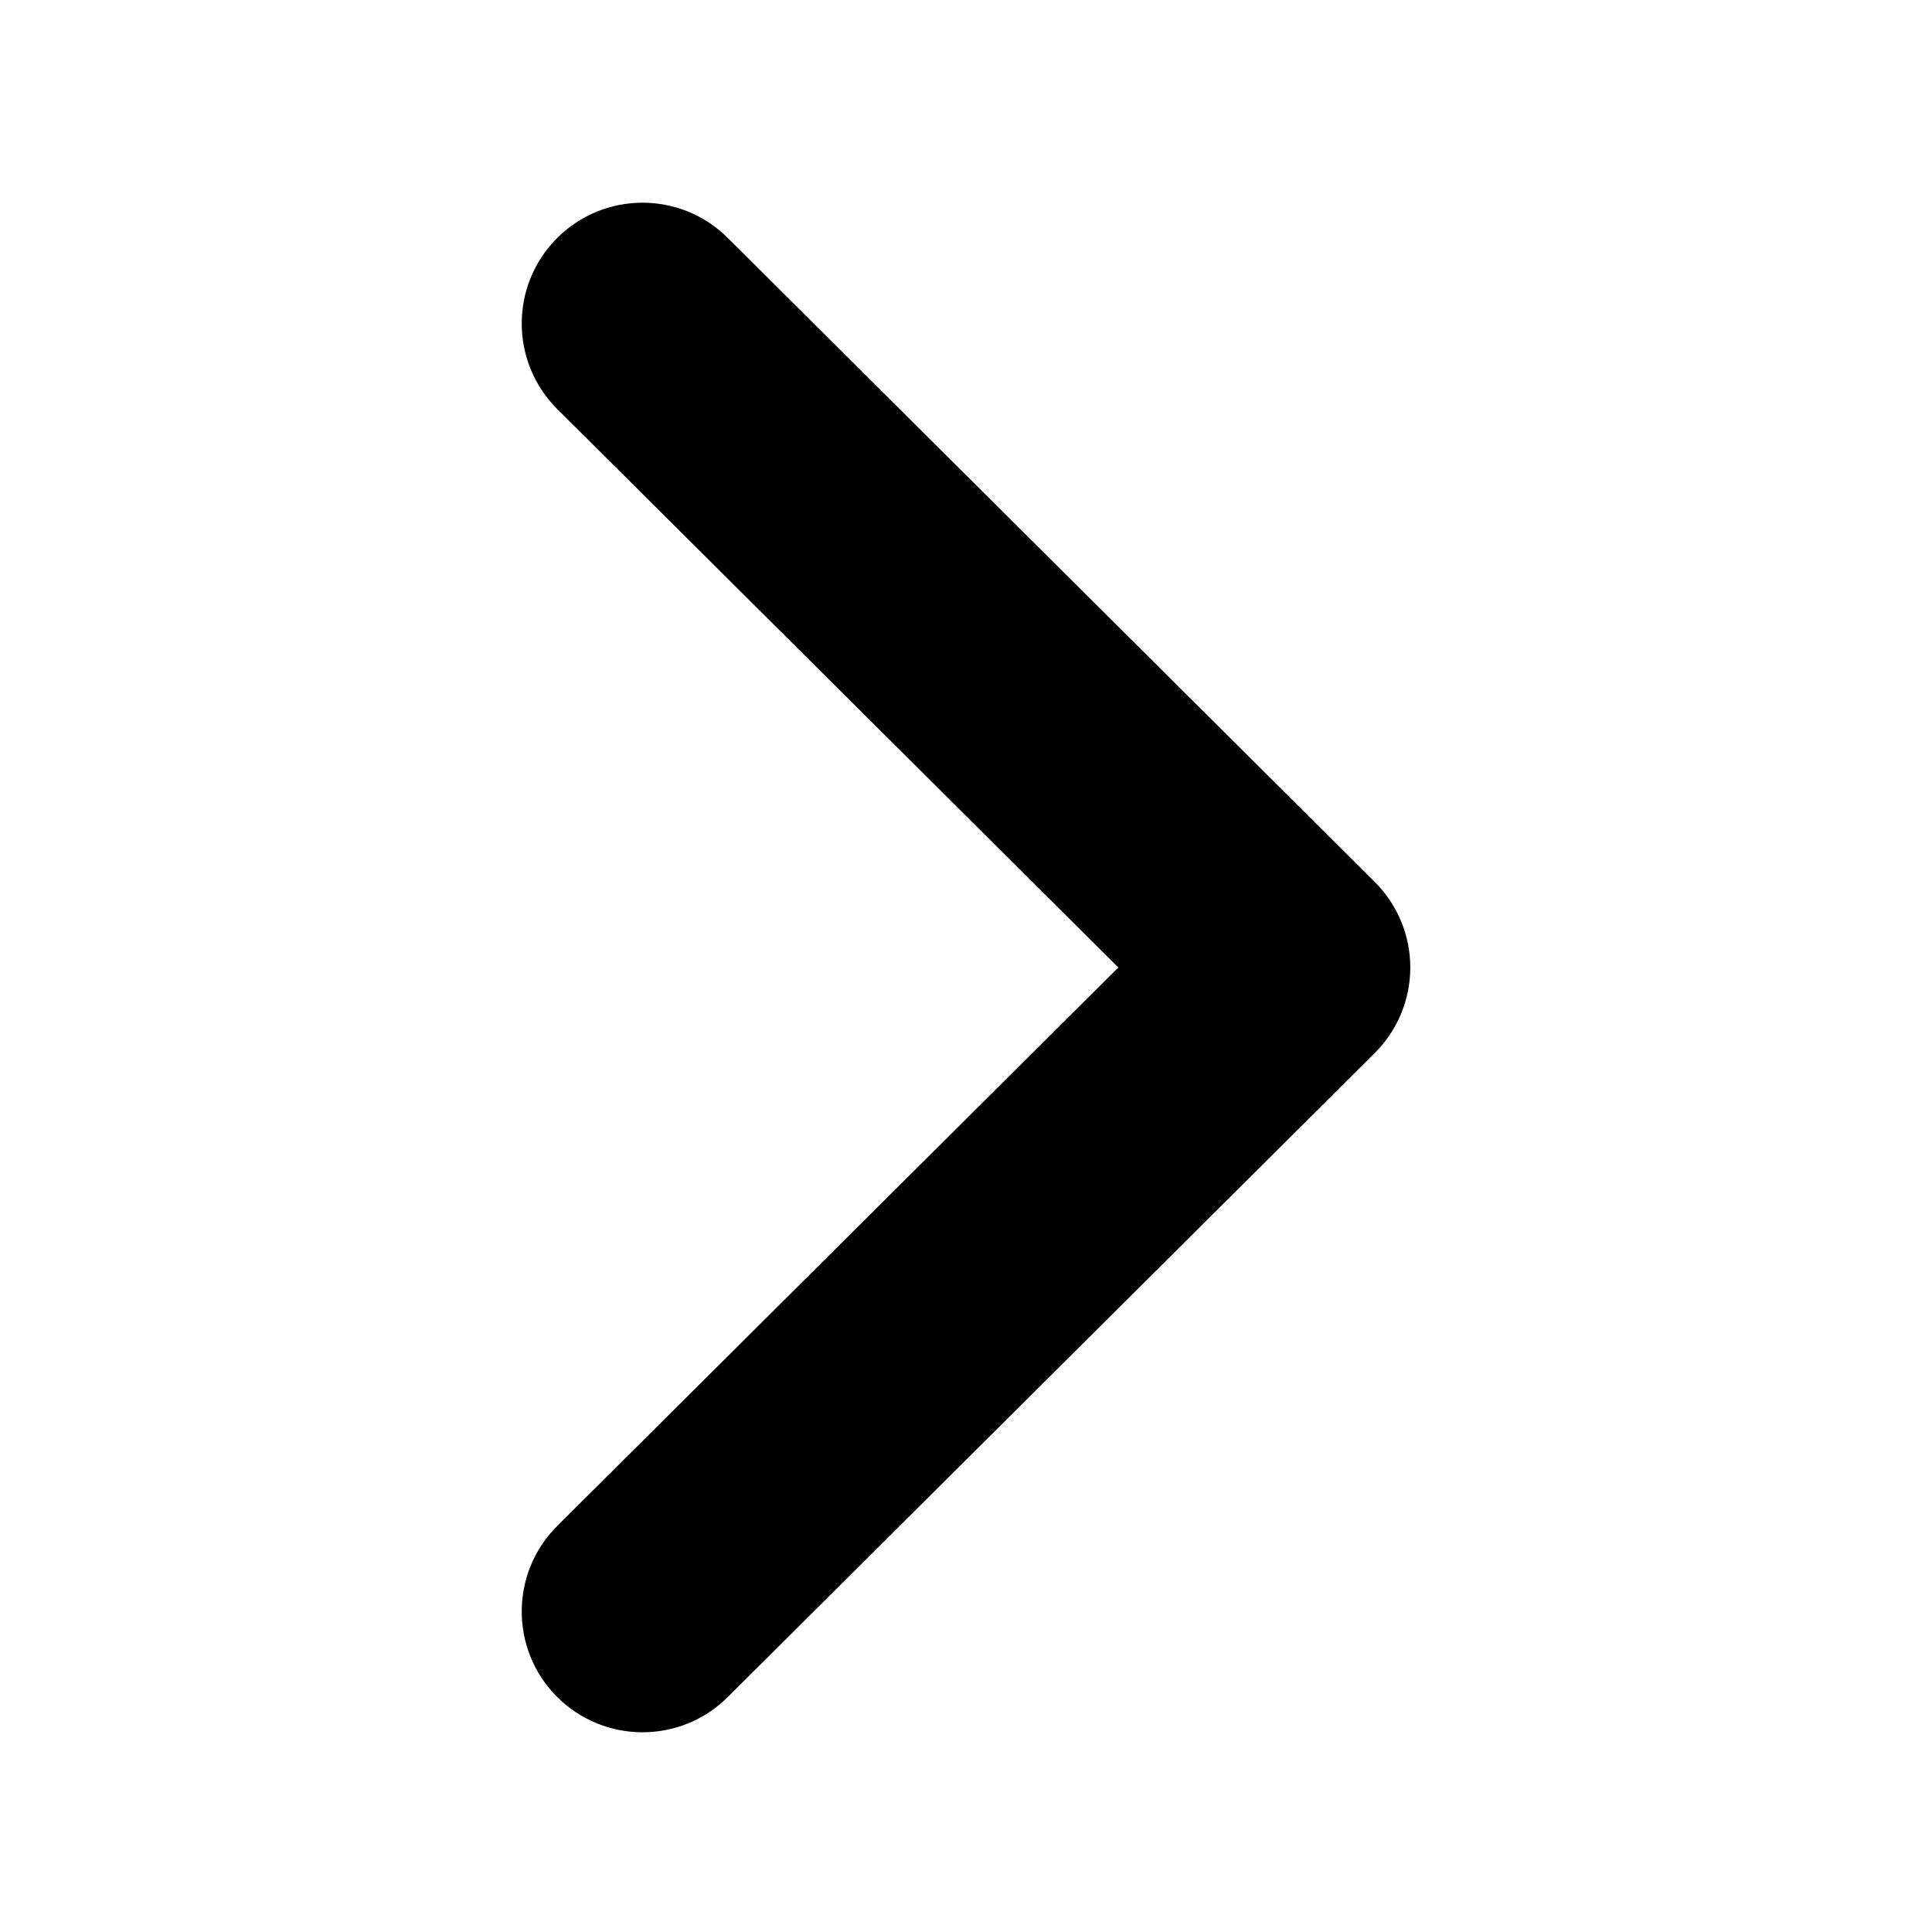
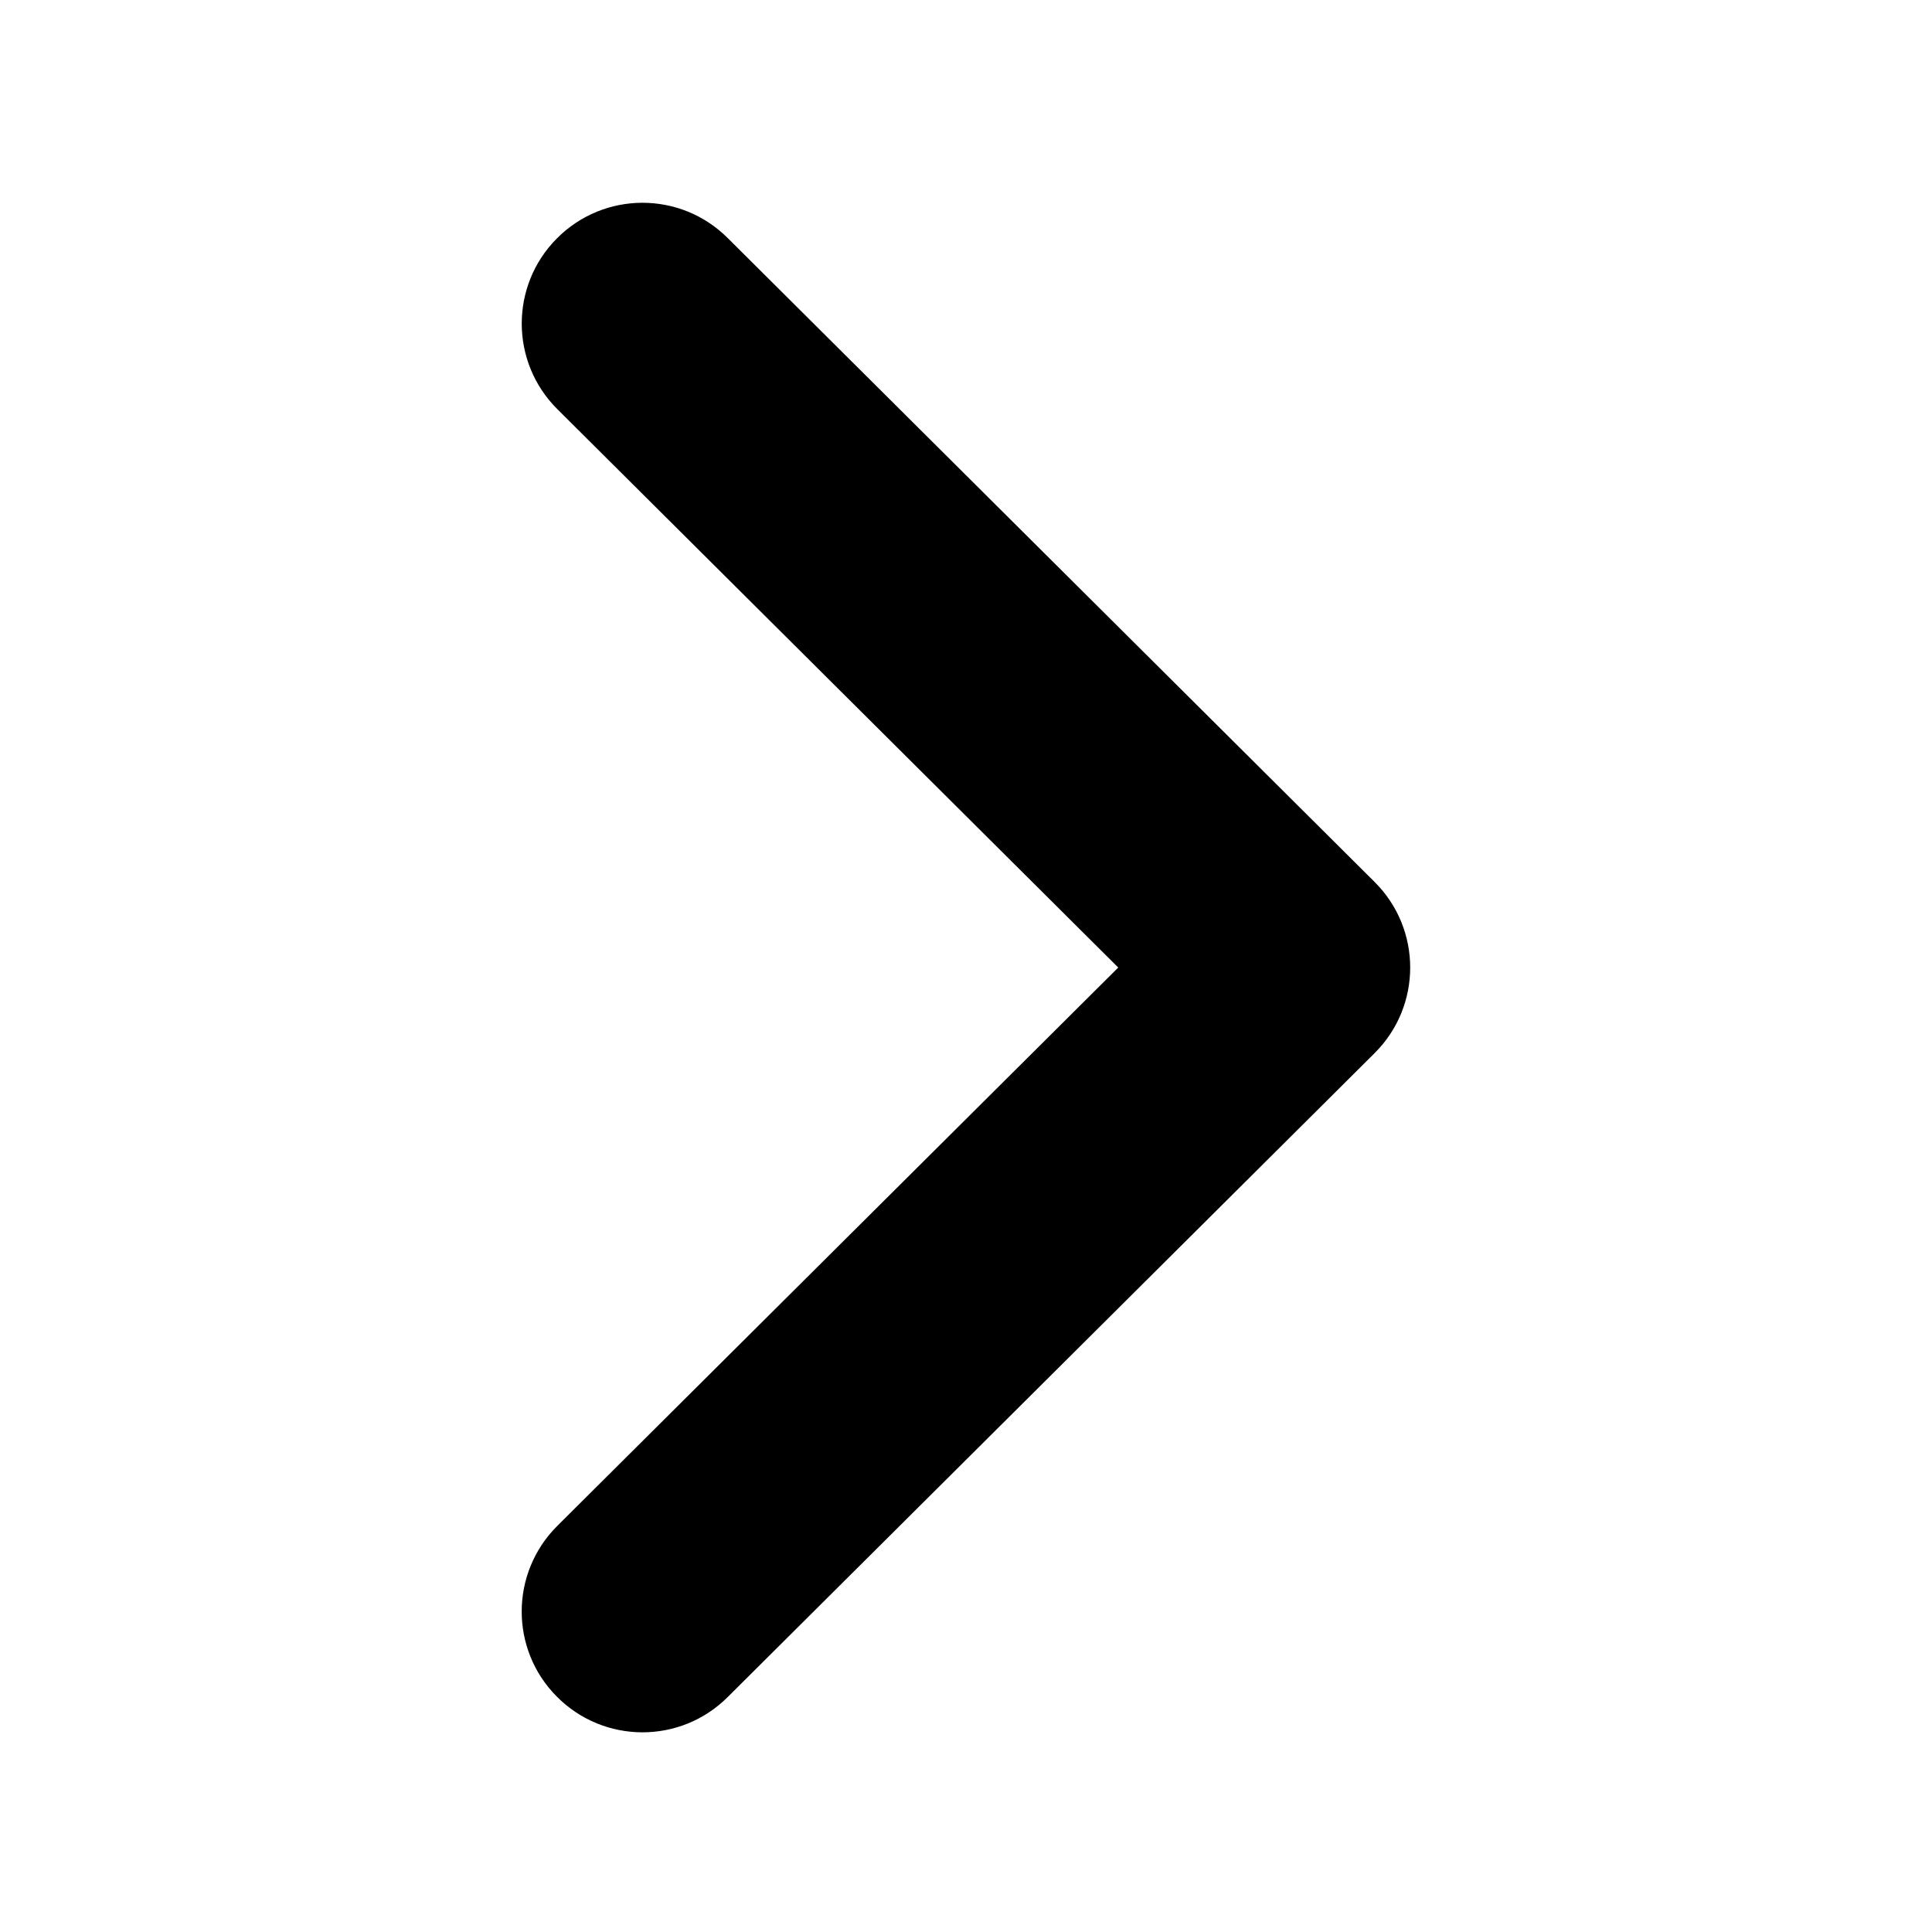
- <svg xmlns="http://www.w3.org/2000/svg" width="1em" height="1em" viewBox="0 0 24 24">
-   <path fill="currentColor" fill-rule="evenodd" d="M13.892 12.019l-6.969 6.936a1.5 1.5 0 1 0 2.117 2.127l8.037-8a1.5 1.5 0 0 0 0-2.127l-8.037-8a1.5 1.5 0 1 0-2.117 2.127l6.97 6.937z" />
+ <svg xmlns="http://www.w3.org/2000/svg" width="1em" height="1em" viewBox="0 0 20 20">
+   <g fill="none" fill-rule="evenodd">
+     <g fill="currentColor">
+       <g>
+         <g>
+           <path d="M10 11.592l5.78-5.807c.488-.49 1.28-.491 1.768-.004.49.487.492 1.278.005 1.767l-6.667 6.698c-.489.491-1.283.491-1.772 0L2.447 7.548c-.487-.489-.485-1.28.005-1.767.489-.487 1.28-.485 1.767.004L10 11.592z" transform="translate(-1146 -292) translate(250 264) translate(896 28) matrix(0 1 1 0 -.016 .016)" />
+         </g>
+       </g>
+     </g>
+   </g>
</svg>
